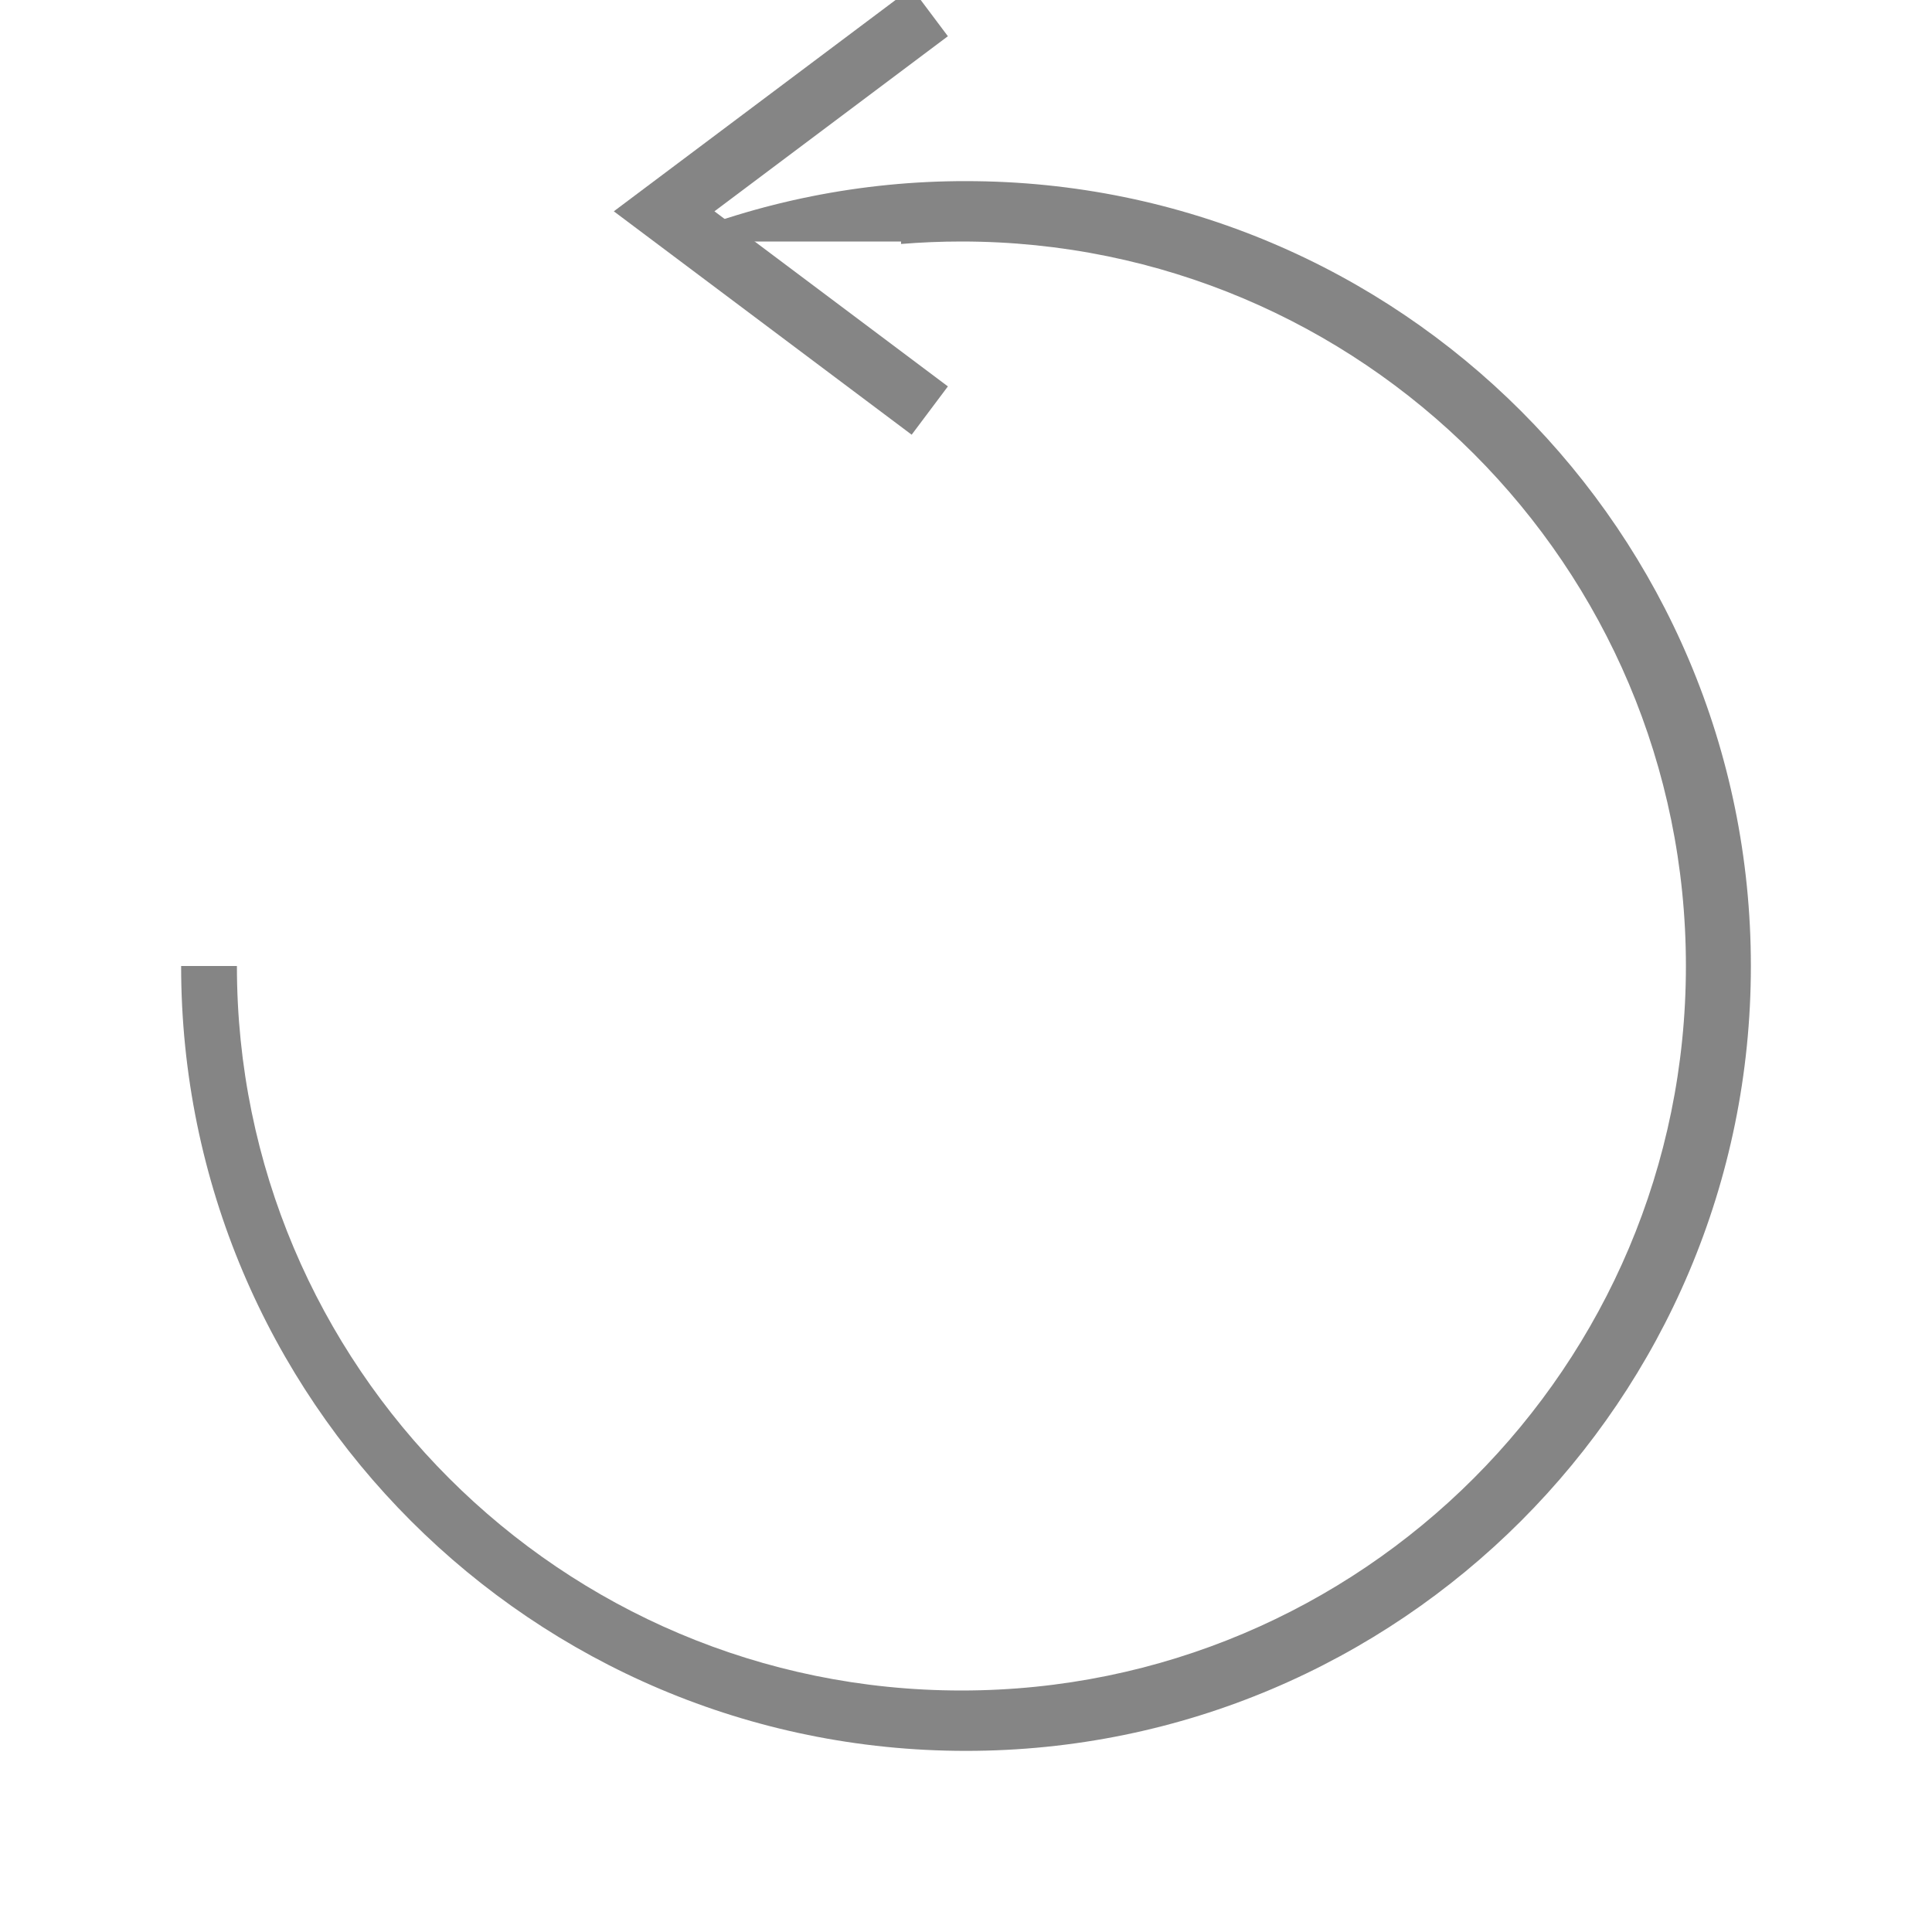
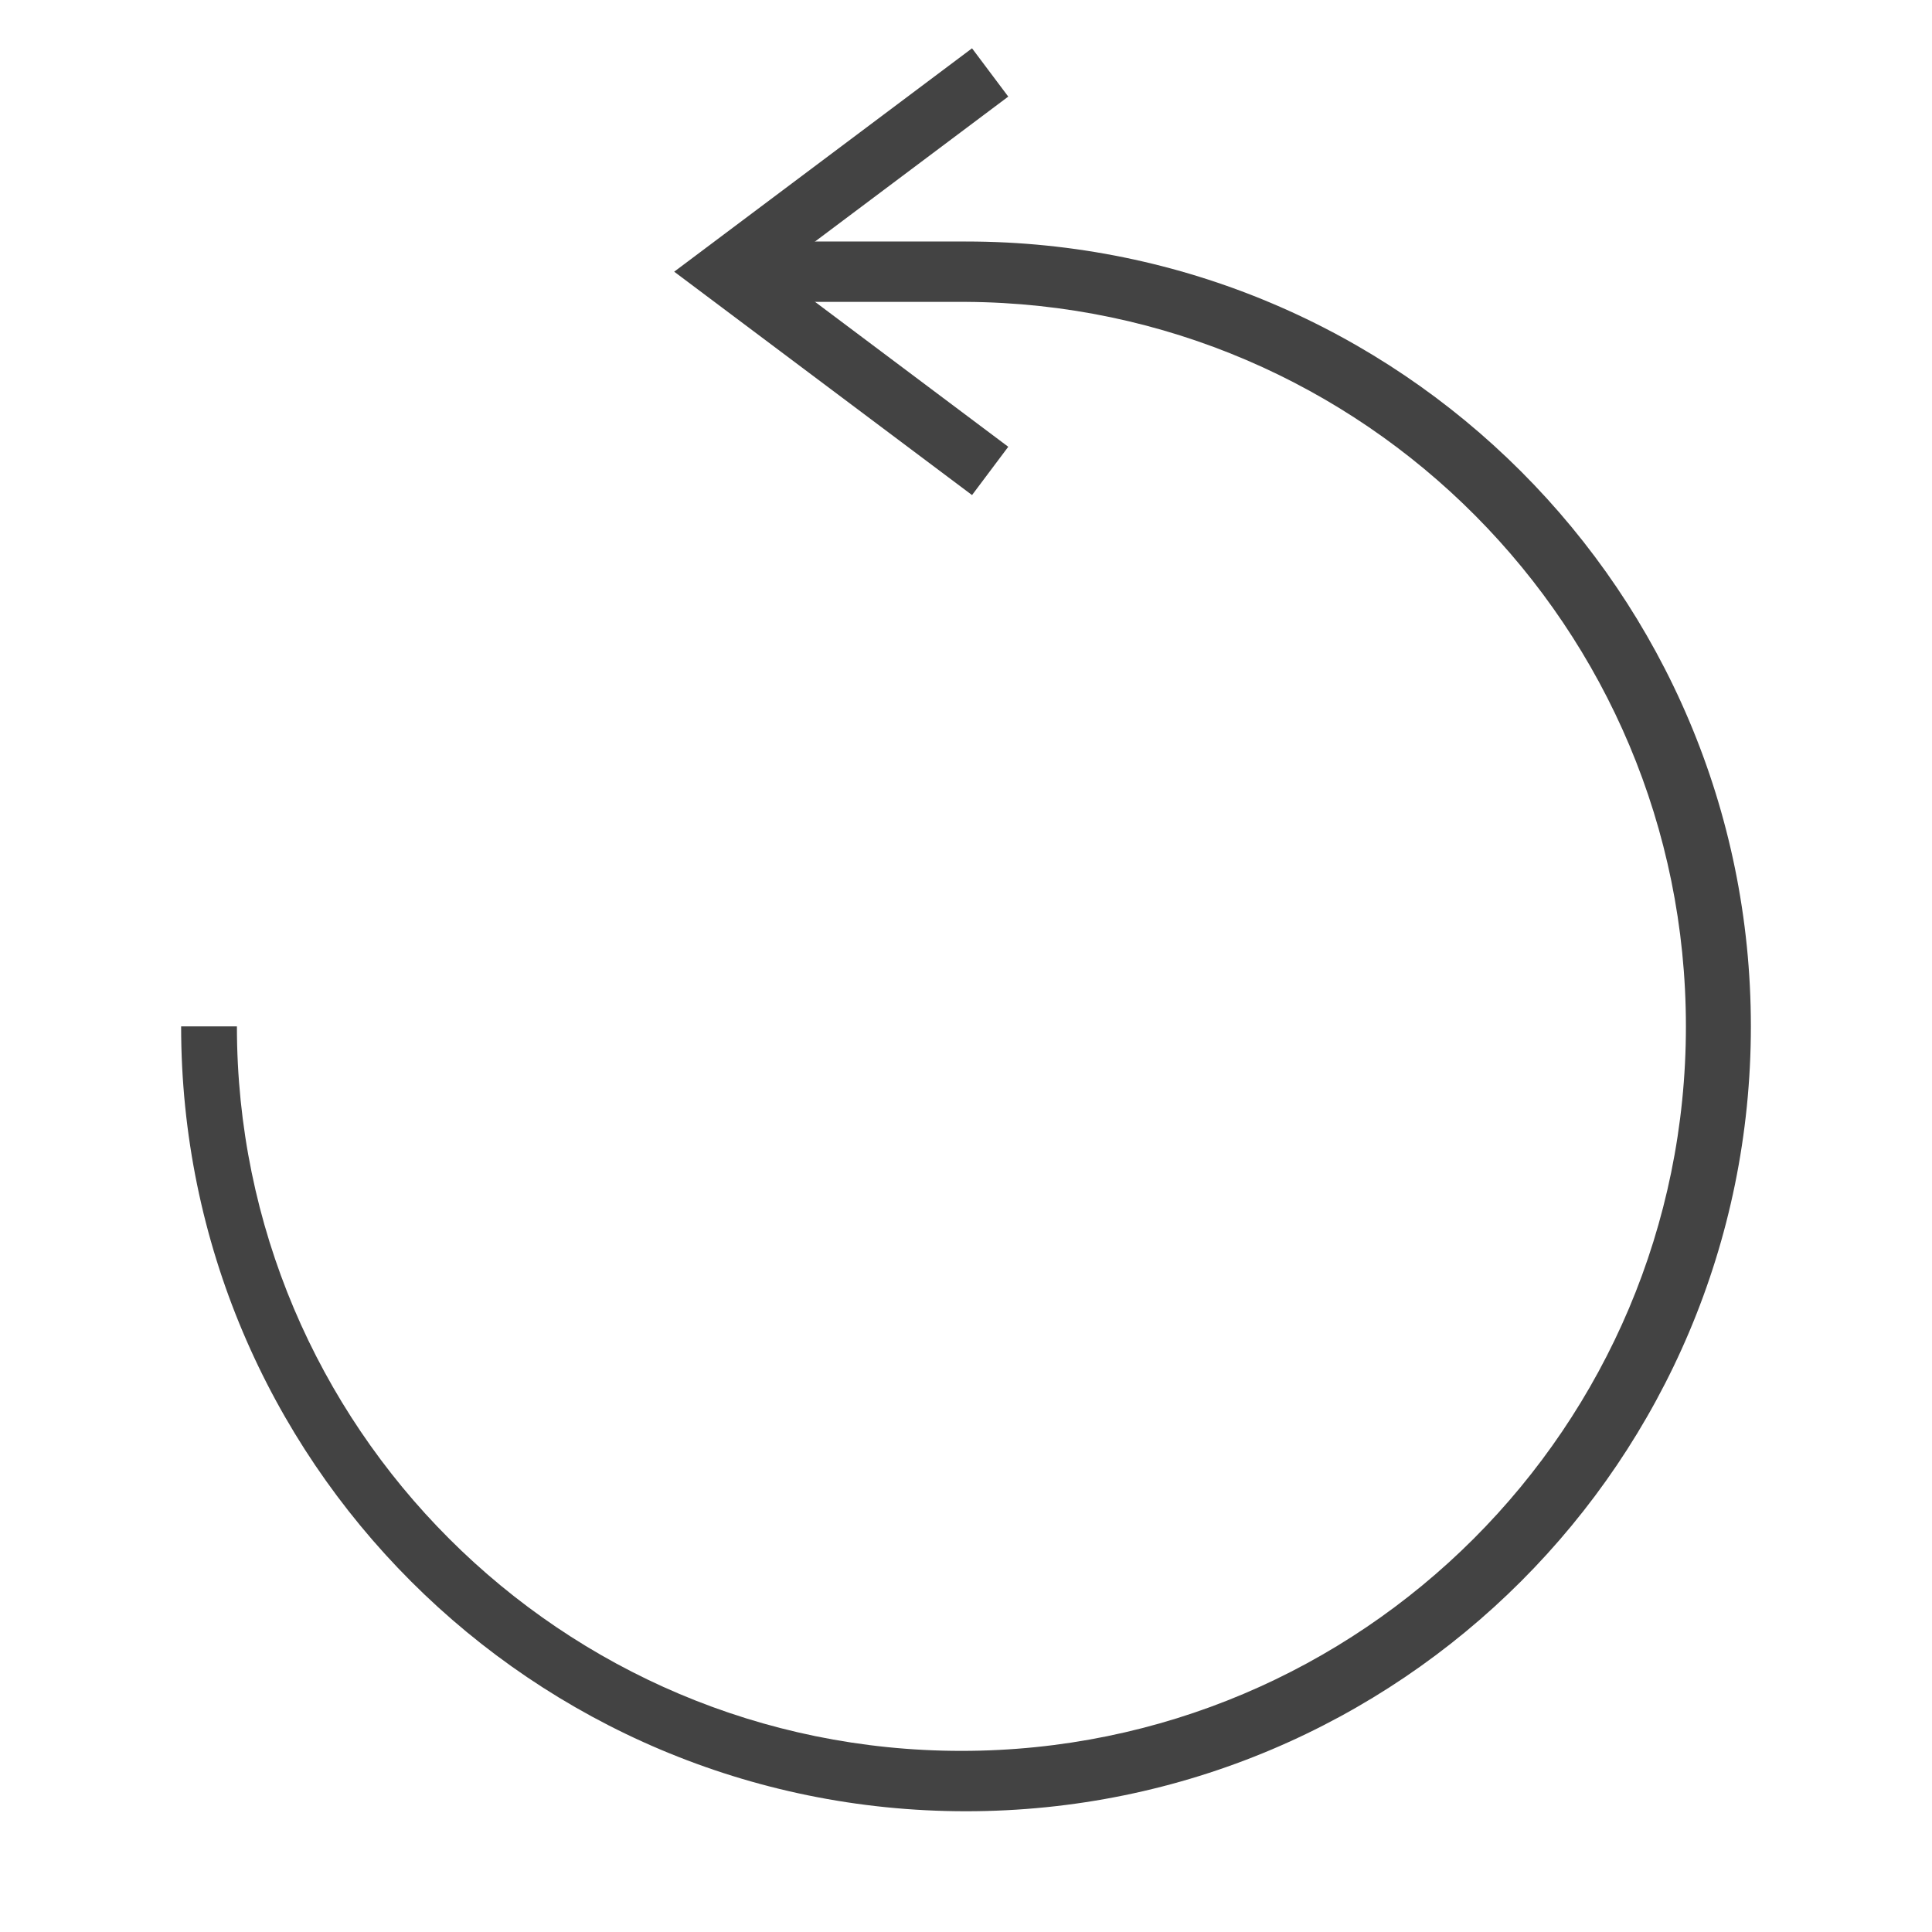
<svg xmlns="http://www.w3.org/2000/svg" width="32" height="32" viewBox="0 0 32 32">
  <g fill="none" fill-rule="evenodd">
-     <path fill="#858585" d="M3 16h.924c0 6.627 5.373 12 12 12 6.628 0 12-5.373 12-12s-5.372-12-12-12c-.337 0-.67.014-1 .041V4h-3.933A12.96 12.96 0 0 1 16 3c7.18 0 13 5.82 13 13s-5.82 13-13 13S3 23.18 3 16z" />
-     <path stroke="#858585" stroke-linecap="square" d="M15 .5l-4 3 4 3" />
+     <path fill="#434343" d="M3 17h.924c0 6.627 5.373 12 12 12 6.628 0 12-5.373 12-12 0-6.602-5.331-11.96-11.924-12V4c7.18 0 13 5.82 13 13s-5.82 13-13 13S3 24.18 3 17z" />
+     <path fill="#434343" fill-rule="nonzero" d="M12 4h4v1h-4z" />
+     <path stroke="#434343" stroke-linecap="square" d="M16 1.5l-4 3 4 3" />
  </g>
</svg>
